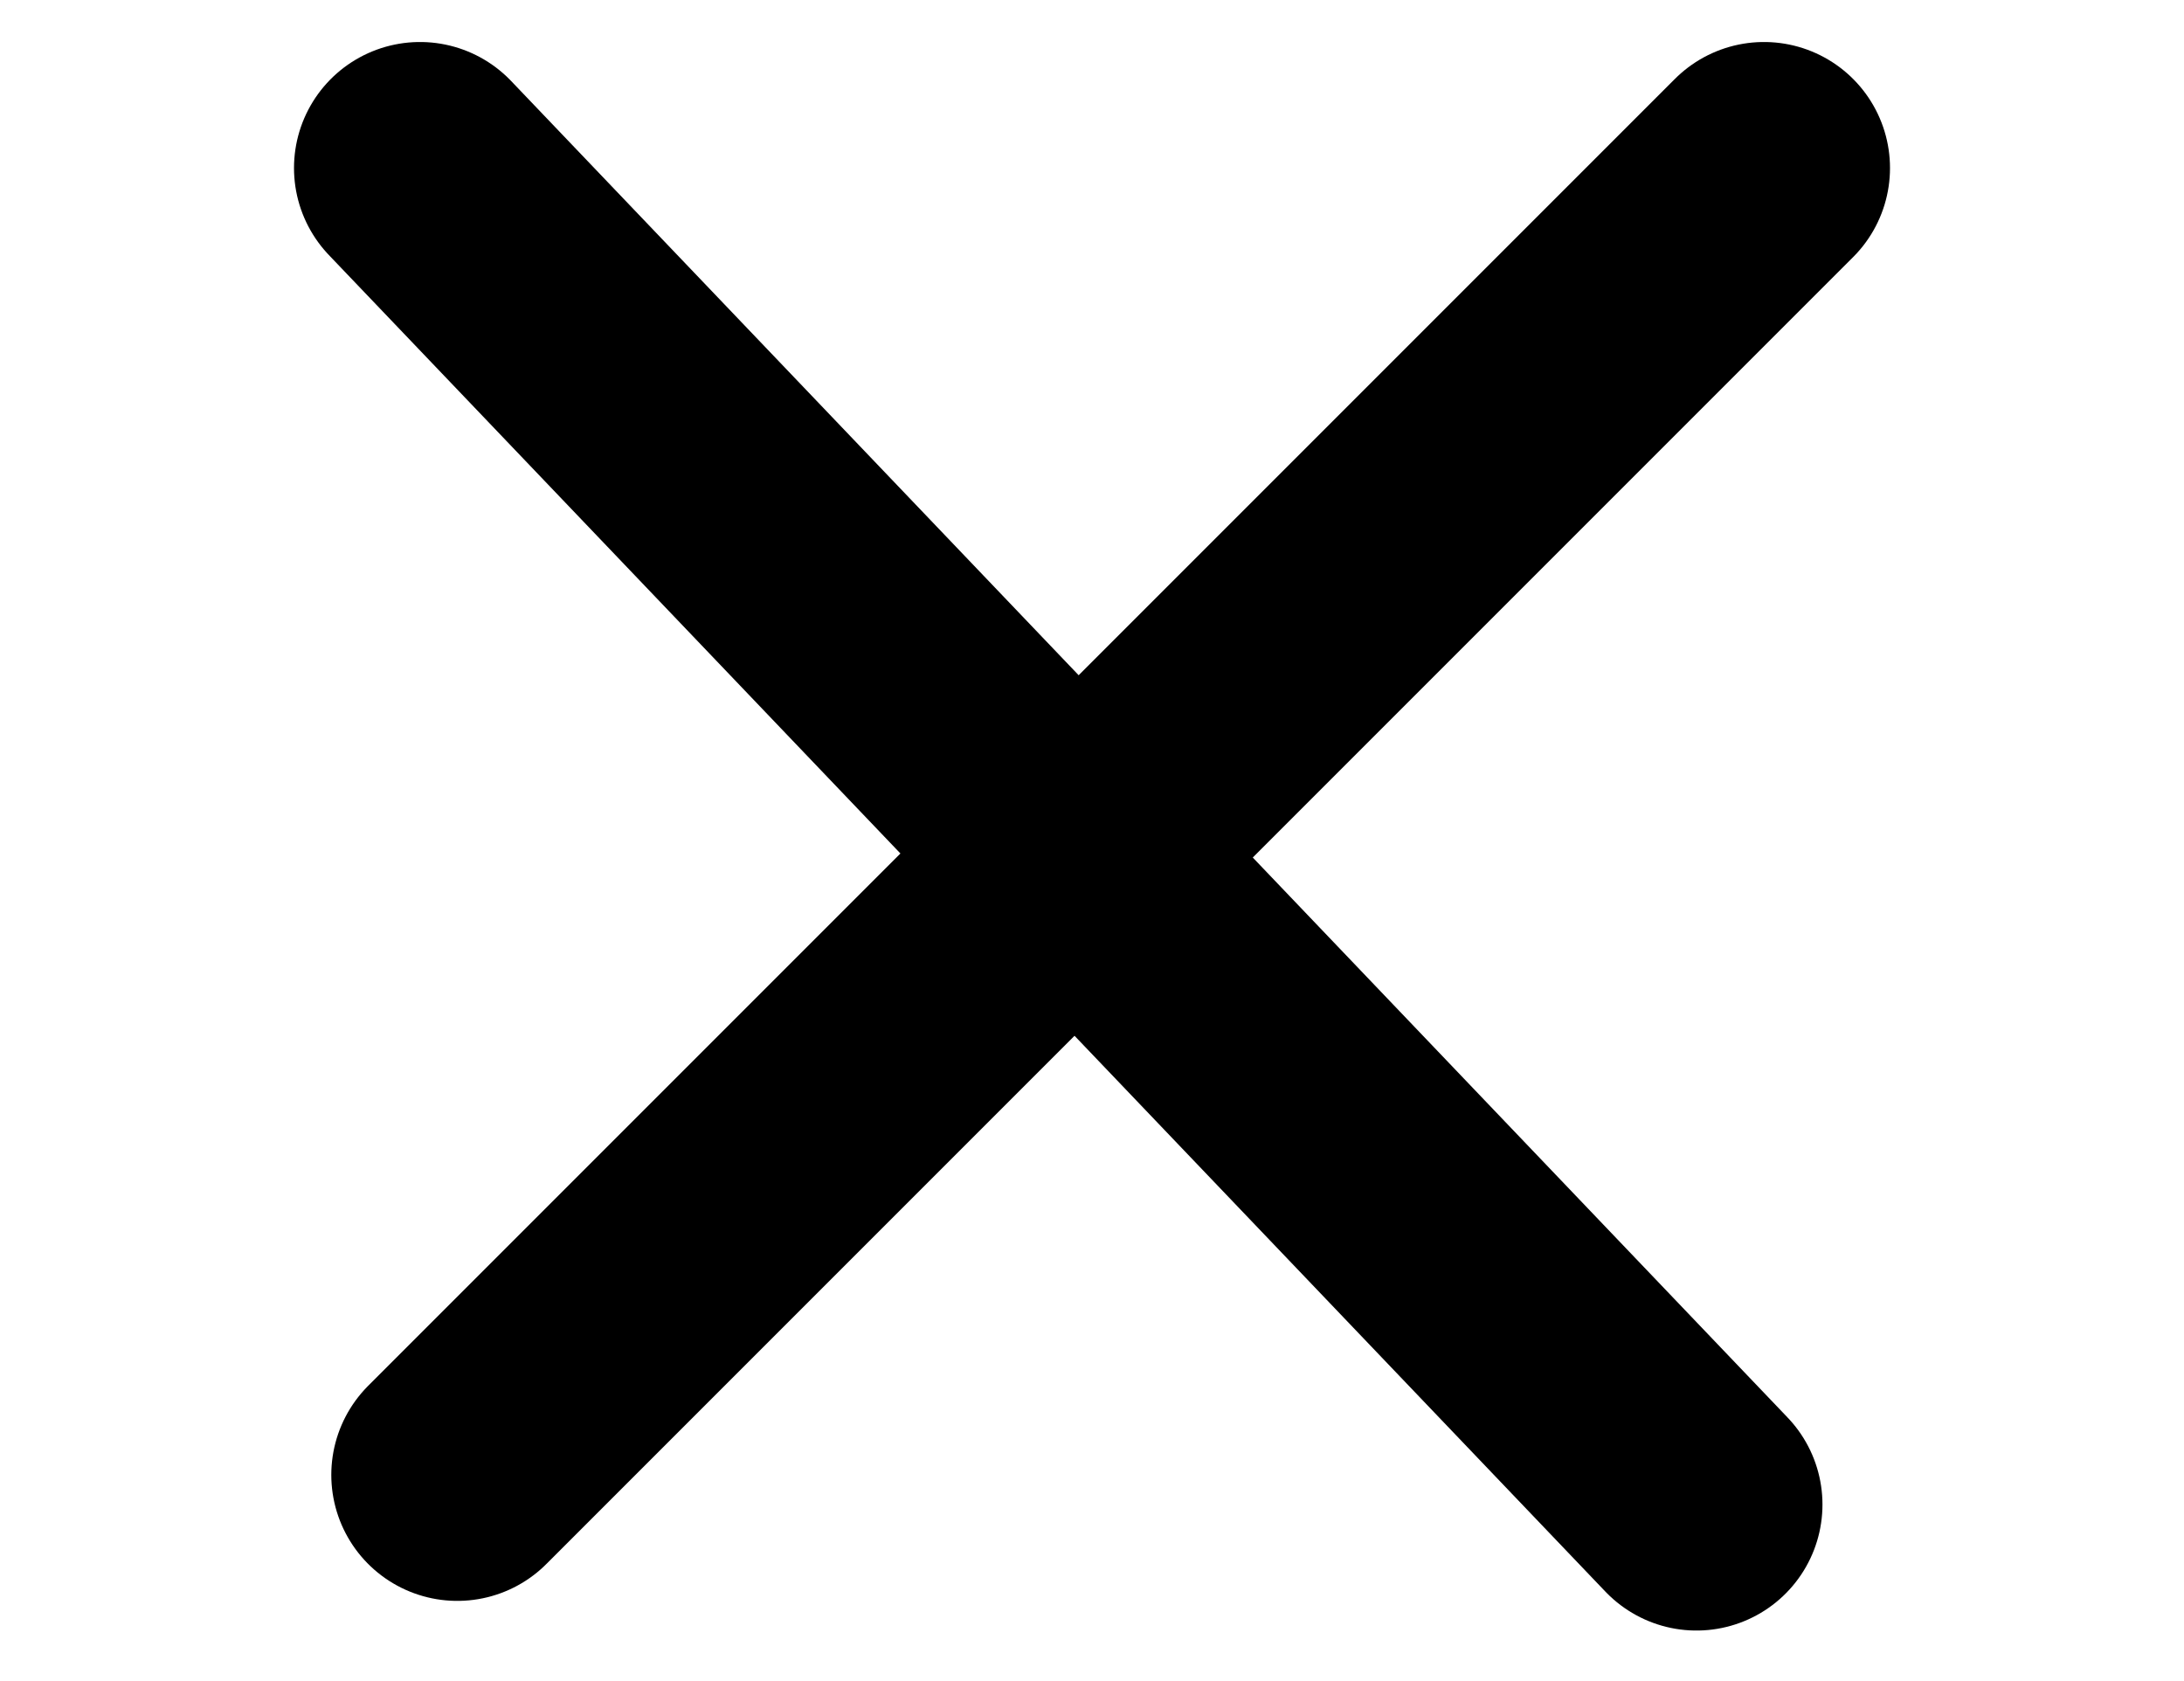
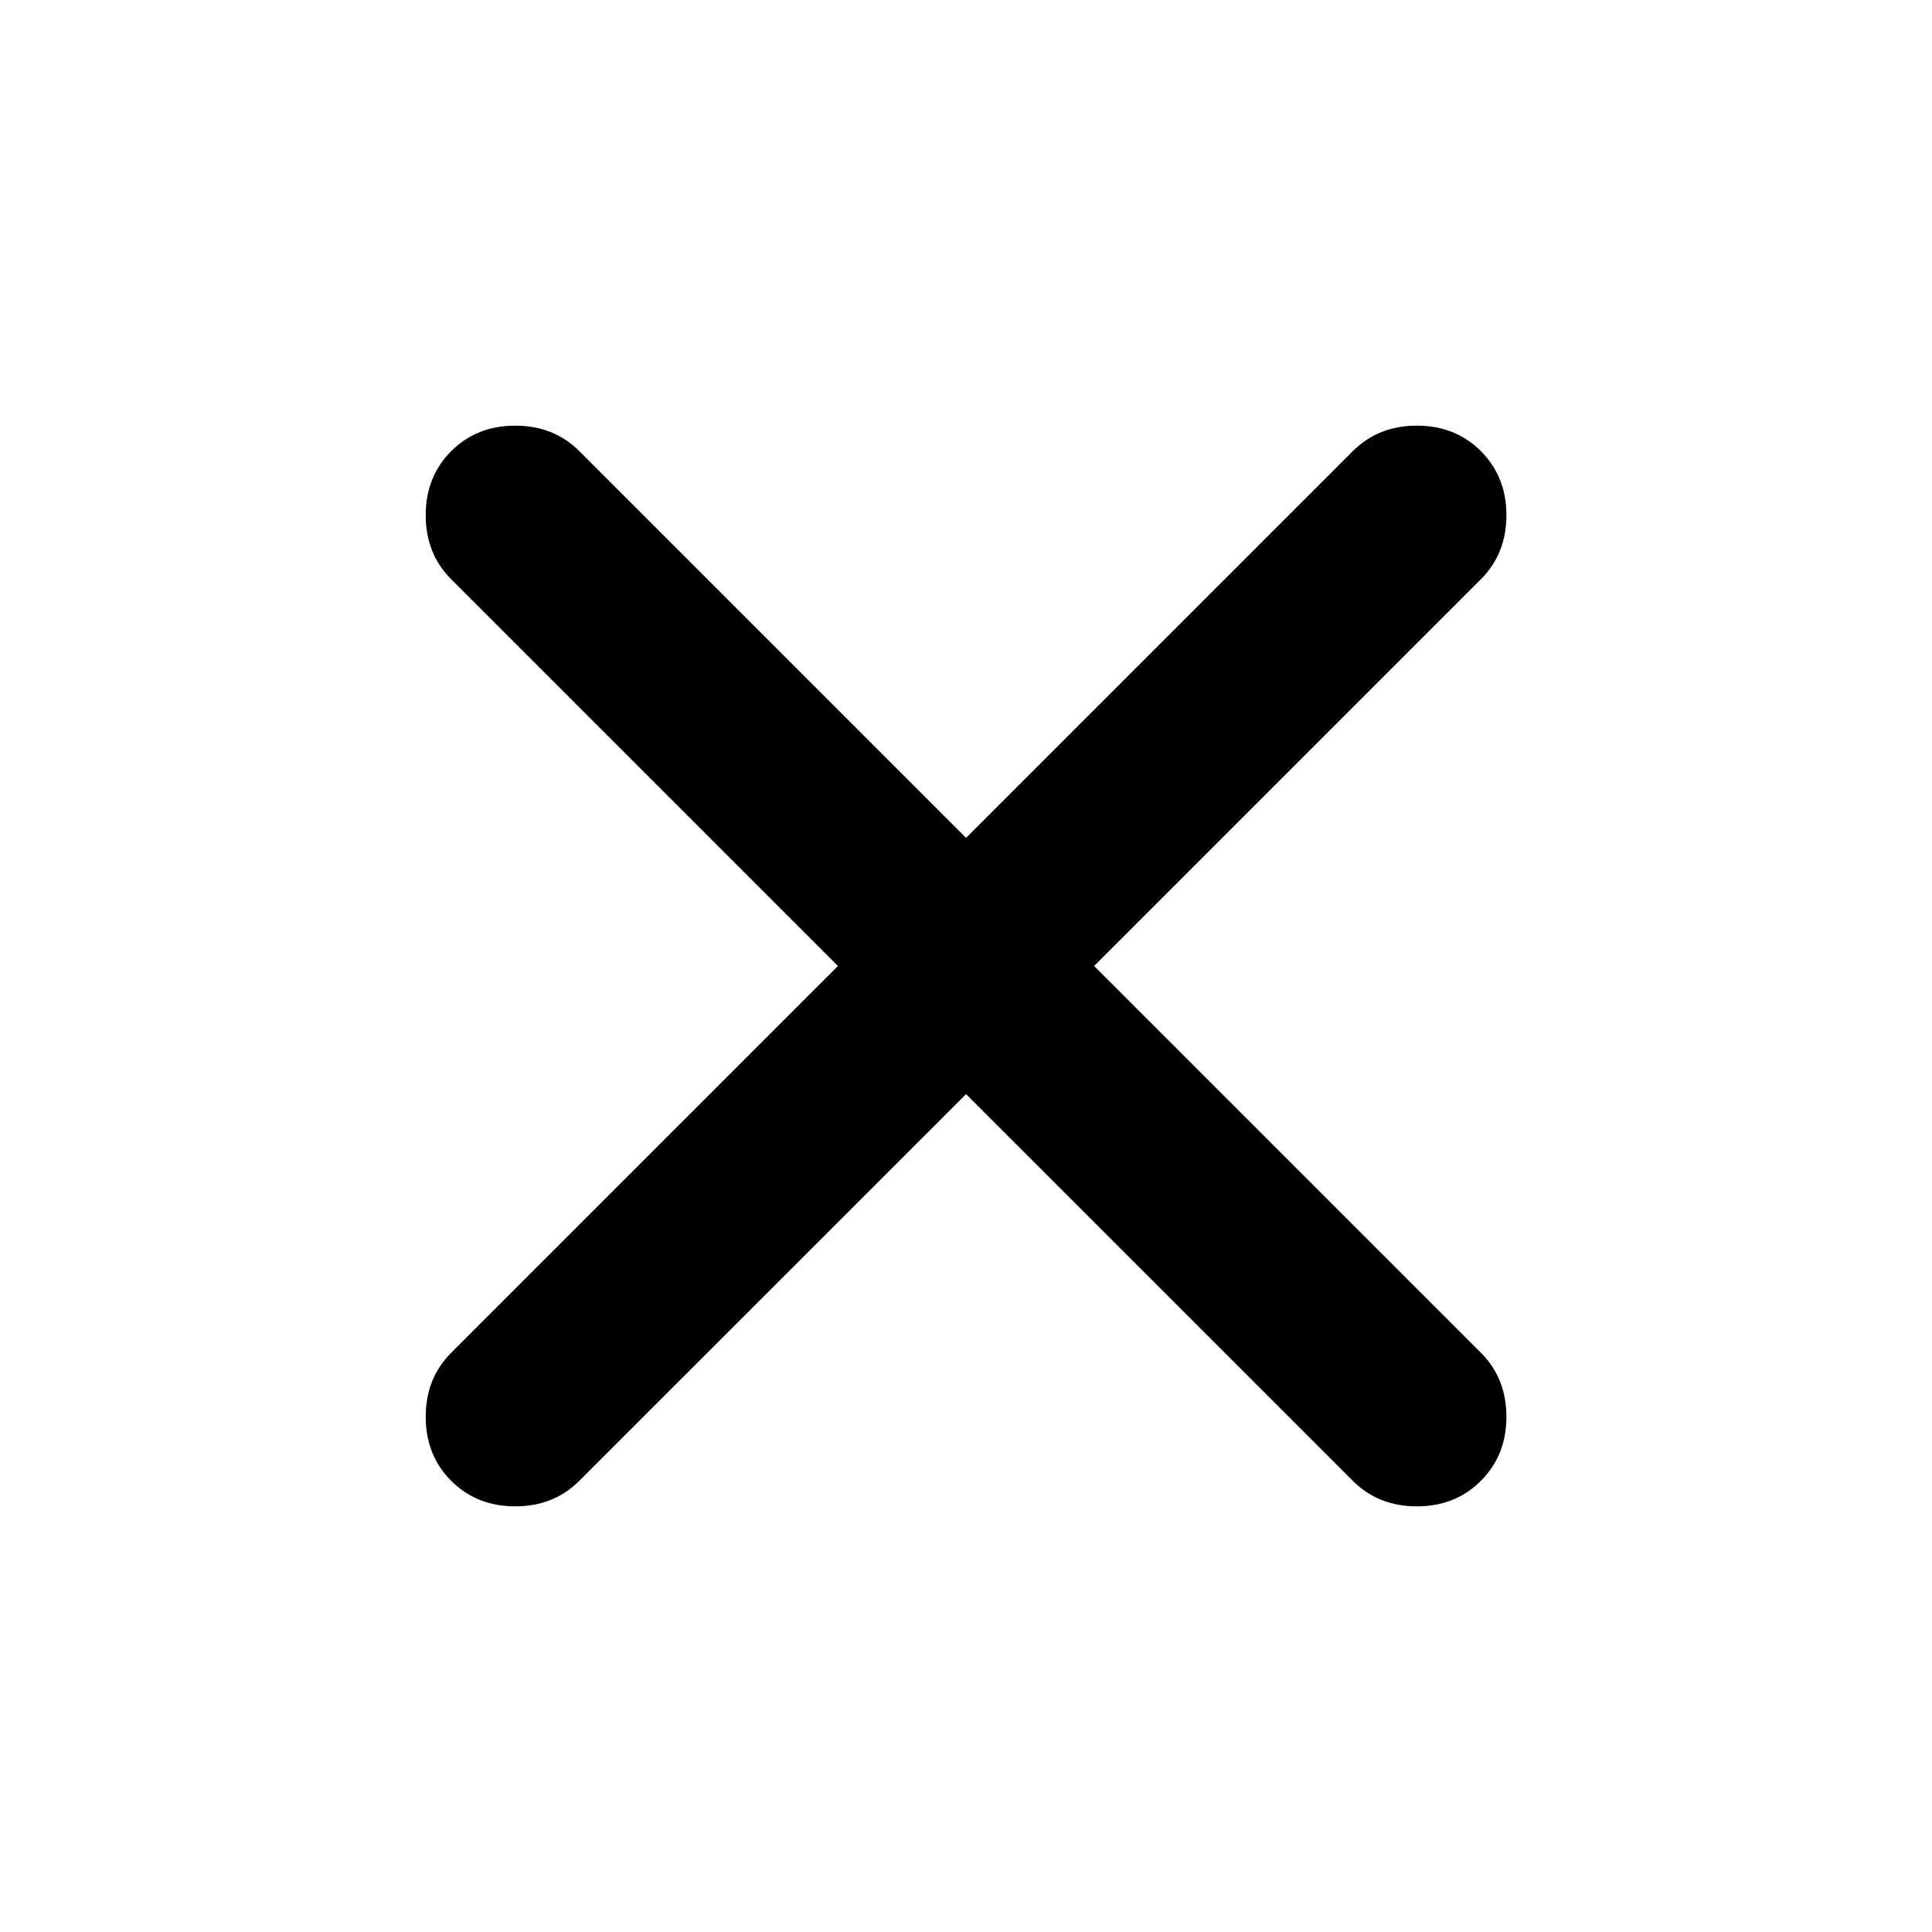
- <svg xmlns="http://www.w3.org/2000/svg" role="img" width="26" height="20" viewBox="0 0 26 20">
-   <path d="M5 2L20.196 17.909" stroke="currentColor" stroke-width="3" stroke-linecap="round" />
-   <path d="M21 2L5.444 17.556" stroke="currentColor" stroke-width="3" stroke-linecap="round" />
+ <svg xmlns="http://www.w3.org/2000/svg" width="32" height="32" viewBox="0 0 32 32">
+   <path fill="currentColor" d="M16.001 18.122L9.595 24.527C9.313 24.809 8.96 24.95 8.534 24.95C8.109 24.95 7.755 24.809 7.473 24.527C7.192 24.246 7.051 23.892 7.051 23.467C7.051 23.041 7.192 22.687 7.473 22.406L13.879 16L7.473 9.594C7.192 9.313 7.051 8.959 7.051 8.533C7.051 8.108 7.192 7.754 7.473 7.472C7.755 7.191 8.109 7.05 8.534 7.05C8.96 7.05 9.313 7.191 9.595 7.472L16.001 13.878L22.407 7.472C22.688 7.191 23.042 7.05 23.467 7.05C23.893 7.05 24.247 7.191 24.528 7.472C24.81 7.754 24.951 8.108 24.951 8.533C24.951 8.959 24.81 9.313 24.528 9.594L18.122 16L24.528 22.406C24.81 22.687 24.951 23.041 24.951 23.467C24.951 23.892 24.81 24.246 24.528 24.527C24.247 24.809 23.893 24.95 23.467 24.95C23.042 24.95 22.688 24.809 22.407 24.527L16.001 18.122Z" />
</svg>
